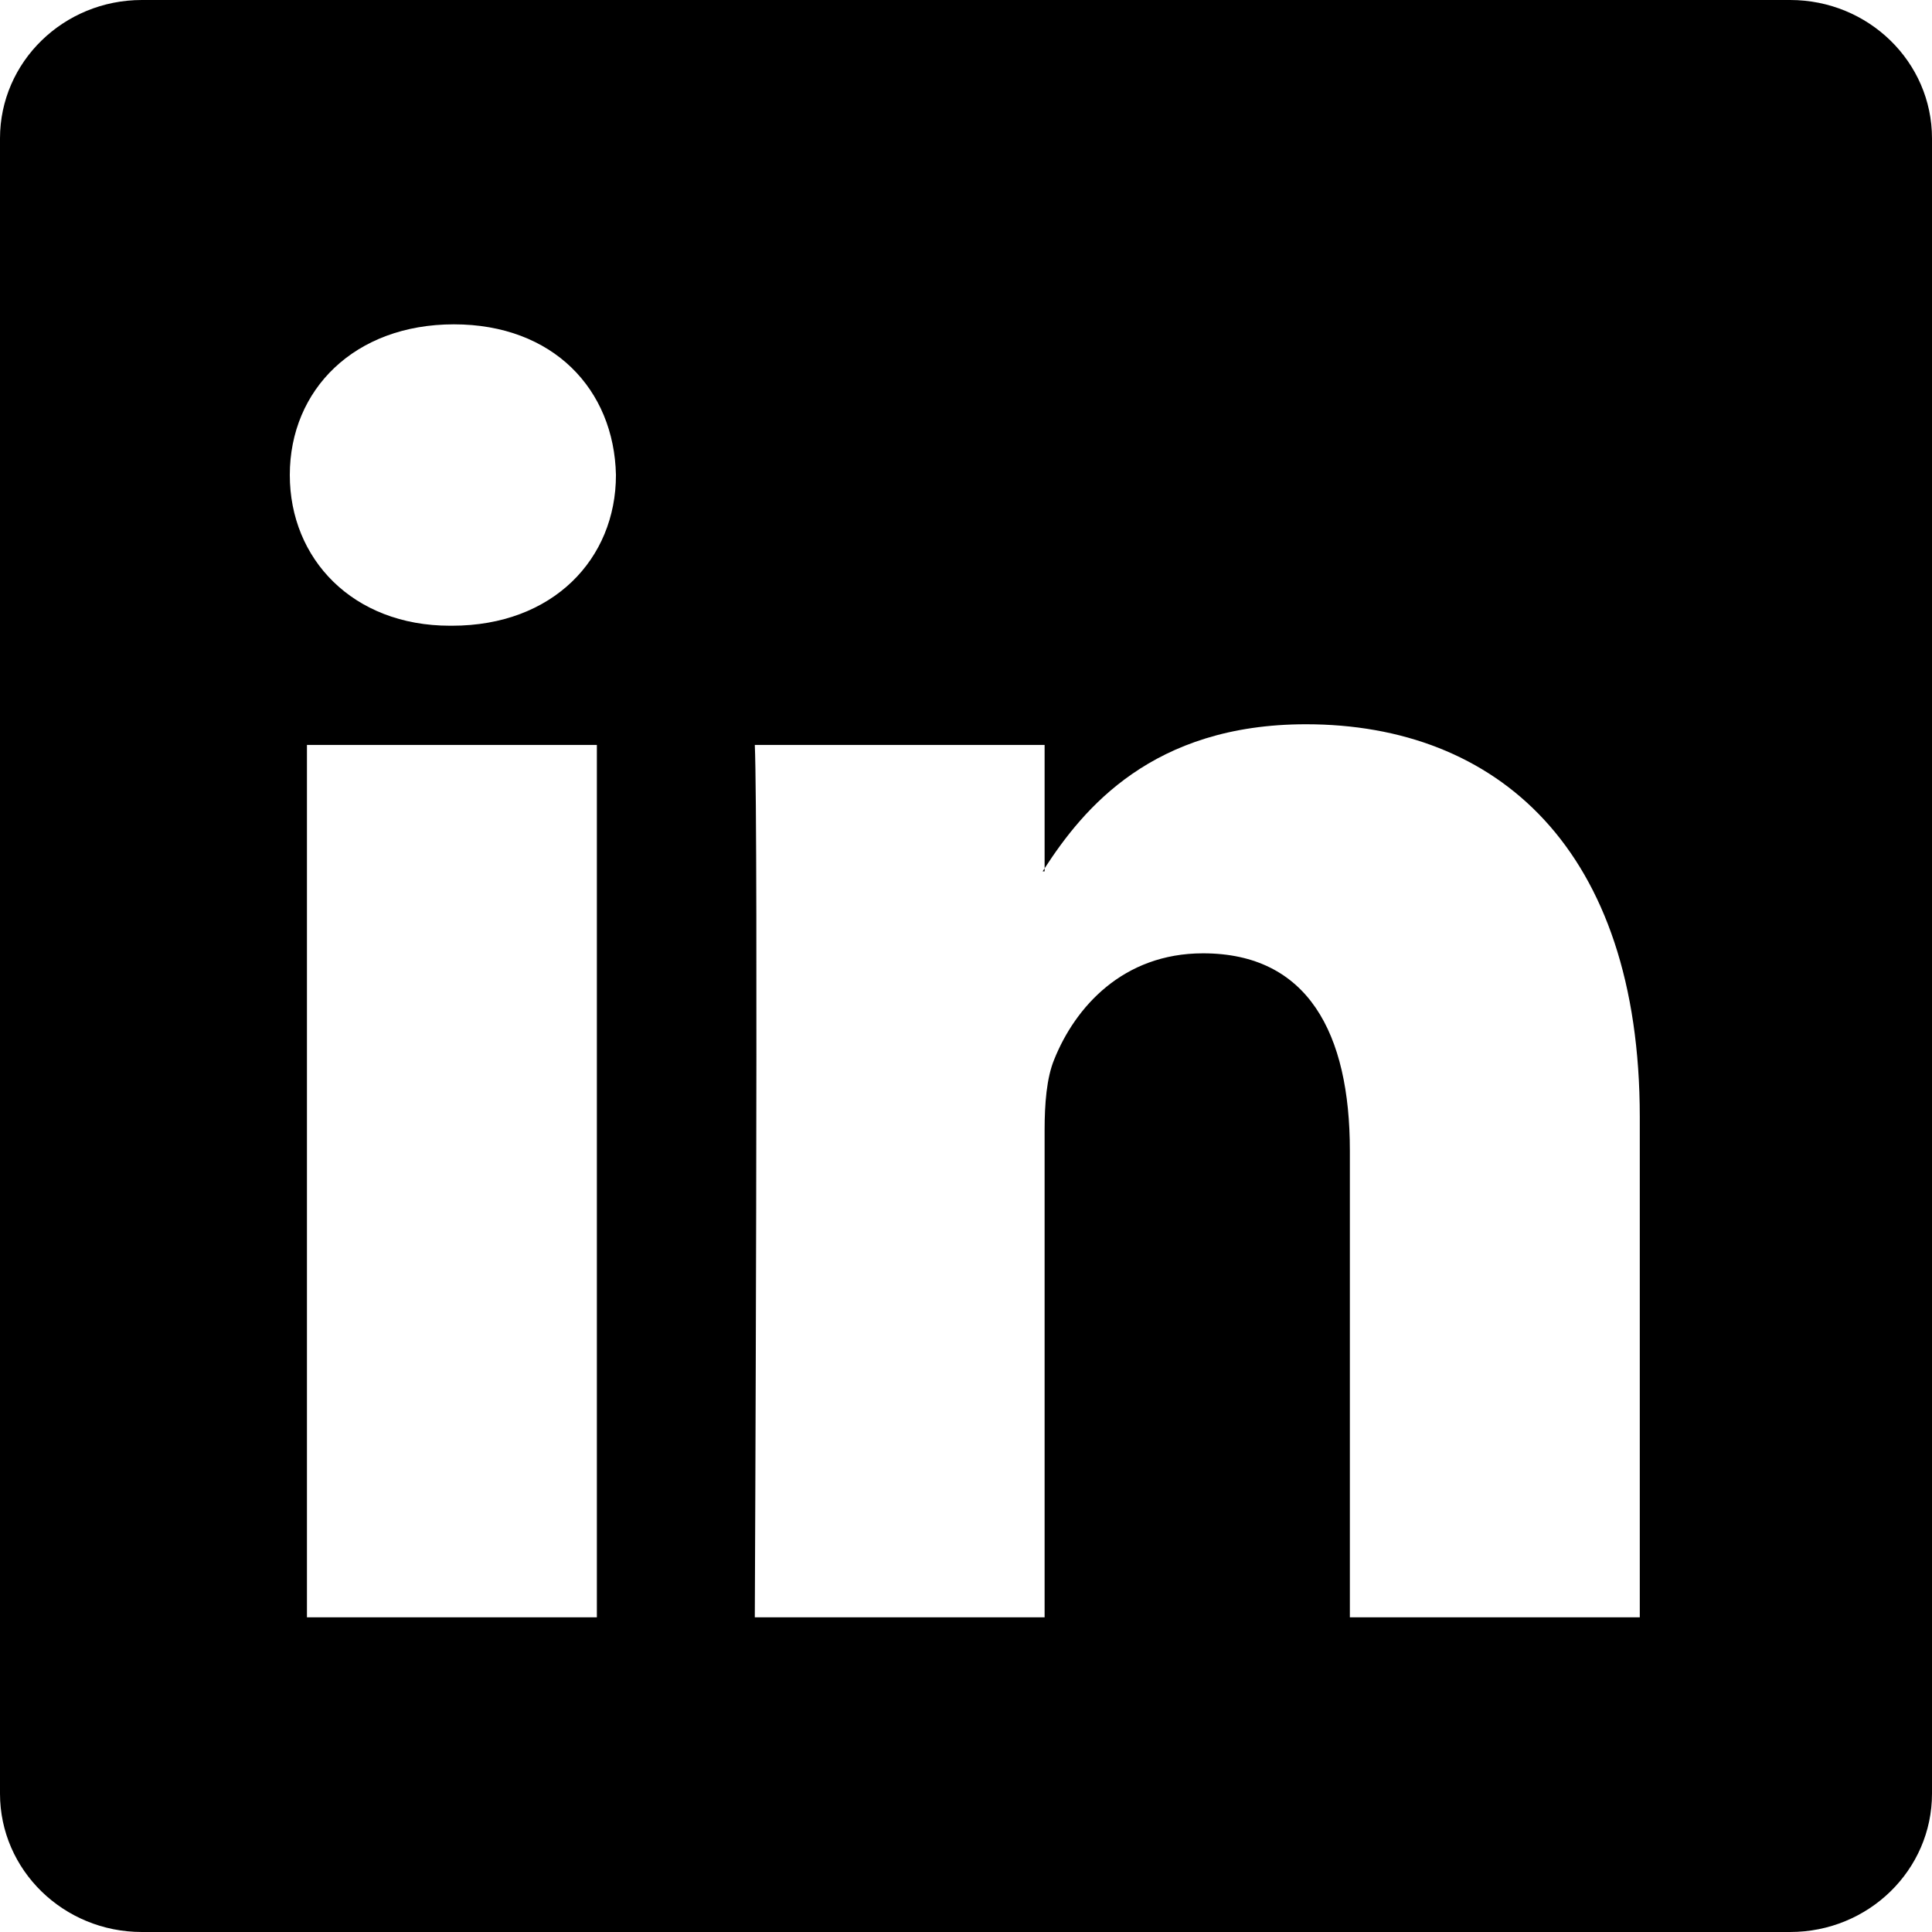
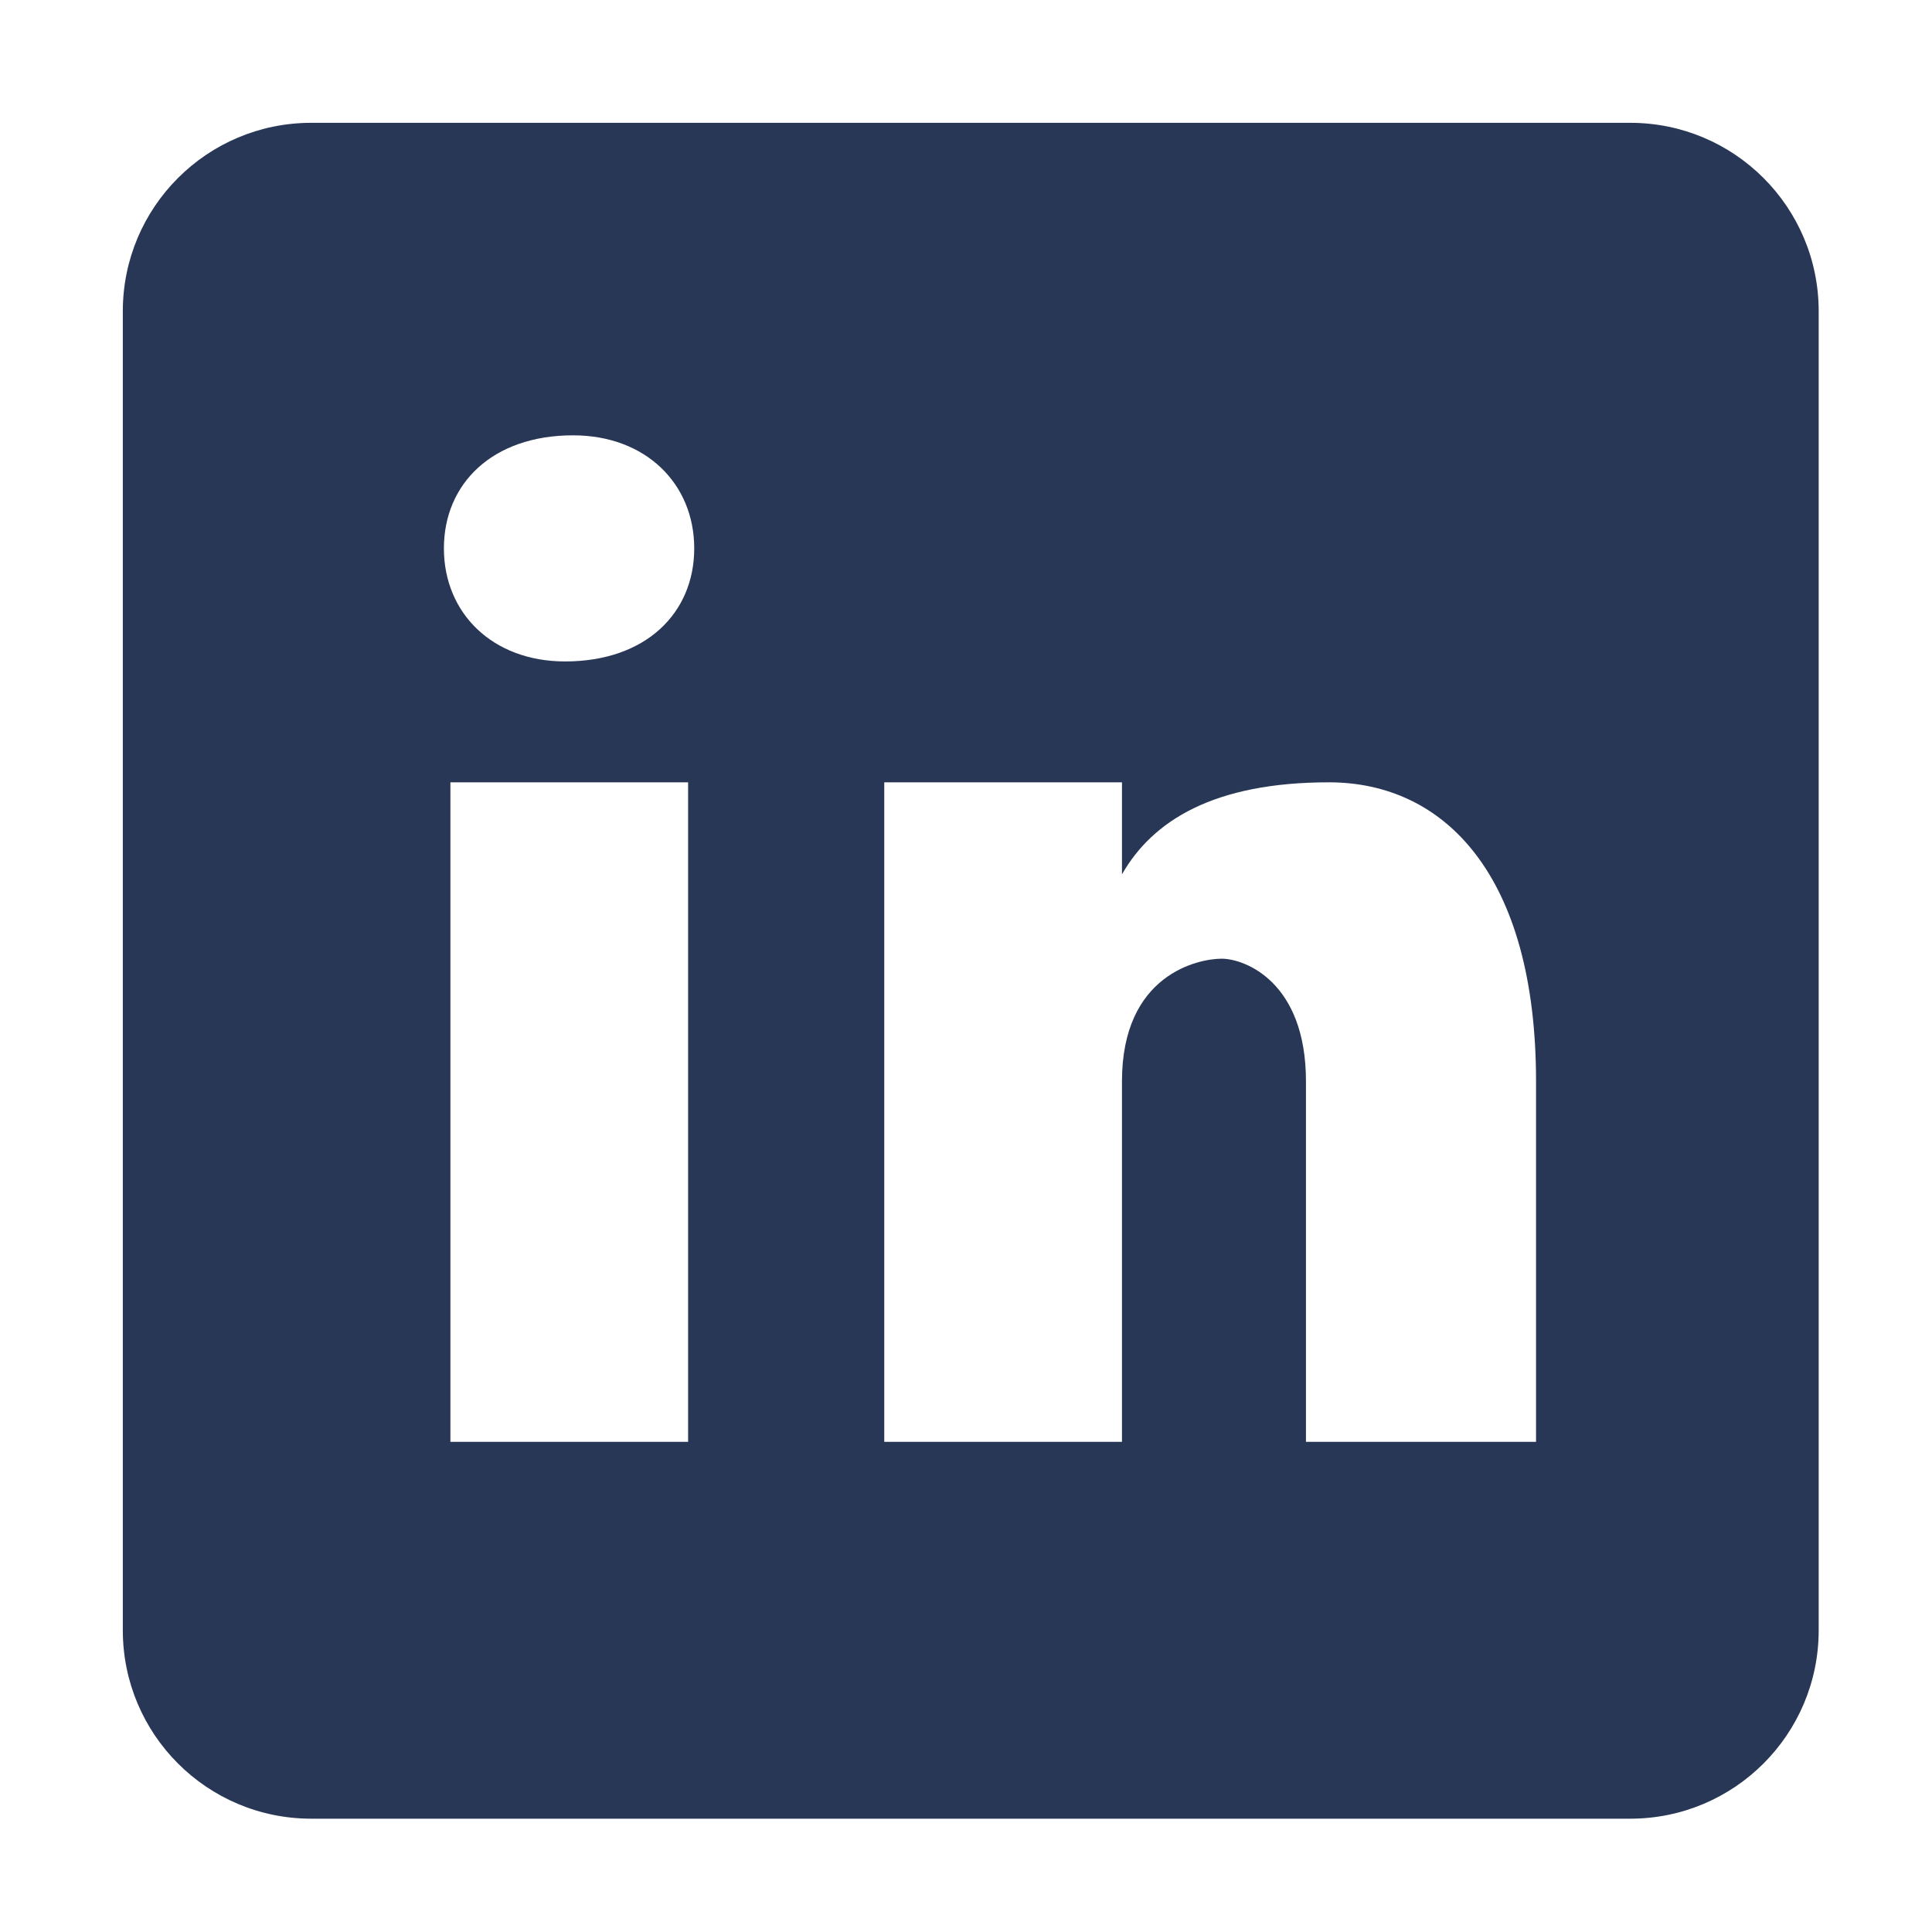
- <svg xmlns="http://www.w3.org/2000/svg" width="16" height="16" fill="currentColor" class="bi bi-linkedin" viewBox="0 0 16 16">
-   <path d="M0 1.146C0 .513.526 0 1.175 0h13.65C15.474 0 16 .513 16 1.146v13.708c0 .633-.526 1.146-1.175 1.146H1.175C.526 16 0 15.487 0 14.854V1.146zm4.943 12.248V6.169H2.542v7.225h2.401zm-1.2-8.212c.837 0 1.358-.554 1.358-1.248-.015-.709-.52-1.248-1.342-1.248-.822 0-1.359.54-1.359 1.248 0 .694.521 1.248 1.327 1.248h.016zm4.908 8.212V9.359c0-.216.016-.432.08-.586.173-.431.568-.878 1.232-.878.869 0 1.216.662 1.216 1.634v3.865h2.401V9.25c0-2.22-1.184-3.252-2.764-3.252-1.274 0-1.845.7-2.165 1.193v.025h-.016a5.54 5.54 0 0 1 .016-.025V6.169h-2.4c.03.678 0 7.225 0 7.225h2.4z" />
+ <svg xmlns="http://www.w3.org/2000/svg" width="810pt" height="810pt" viewBox="0 0 810 810" version="1.2">
+   <defs>
+     <clipPath id="clip1">
+       <path d="M 51.492 51.492 L 762.492 51.492 L 762.492 762.492 L 51.492 762.492 Z M 51.492 51.492 " />
+     </clipPath>
+   </defs>
+   <g id="surface1">
+     <g clip-path="url(#clip1)" clip-rule="nonzero">
+       <path style=" stroke:none;fill-rule:nonzero;fill:rgb(15.689%,21.57%,33.73%);fill-opacity:1;" d="M 683.492 51.492 L 130.492 51.492 C 86.844 51.492 51.492 86.844 51.492 130.492 L 51.492 683.492 C 51.492 727.141 86.844 762.492 130.492 762.492 L 683.492 762.492 C 727.141 762.492 762.492 727.141 762.492 683.492 L 762.492 130.492 C 762.492 86.844 727.141 51.492 683.492 51.492 Z M 288.492 604.492 L 188.832 604.492 L 188.832 327.992 L 288.492 327.992 Z M 236.906 277.312 C 206.449 277.312 186.109 257.012 186.109 229.914 C 186.109 202.816 206.41 182.512 240.262 182.512 C 270.719 182.512 291.059 202.816 291.059 229.914 C 291.059 257.012 270.758 277.312 236.906 277.312 Z M 643.992 604.492 L 547.531 604.492 L 547.531 453.363 C 547.531 411.574 521.816 401.938 512.18 401.938 C 502.543 401.938 470.391 408.375 470.391 453.363 C 470.391 459.805 470.391 604.492 470.391 604.492 L 370.73 604.492 L 370.73 327.992 L 470.391 327.992 L 470.391 366.582 C 483.227 344.066 508.941 327.992 557.172 327.992 C 605.398 327.992 643.992 366.582 643.992 453.363 Z M 643.992 604.492 " />
+     </g>
+   </g>
</svg>
